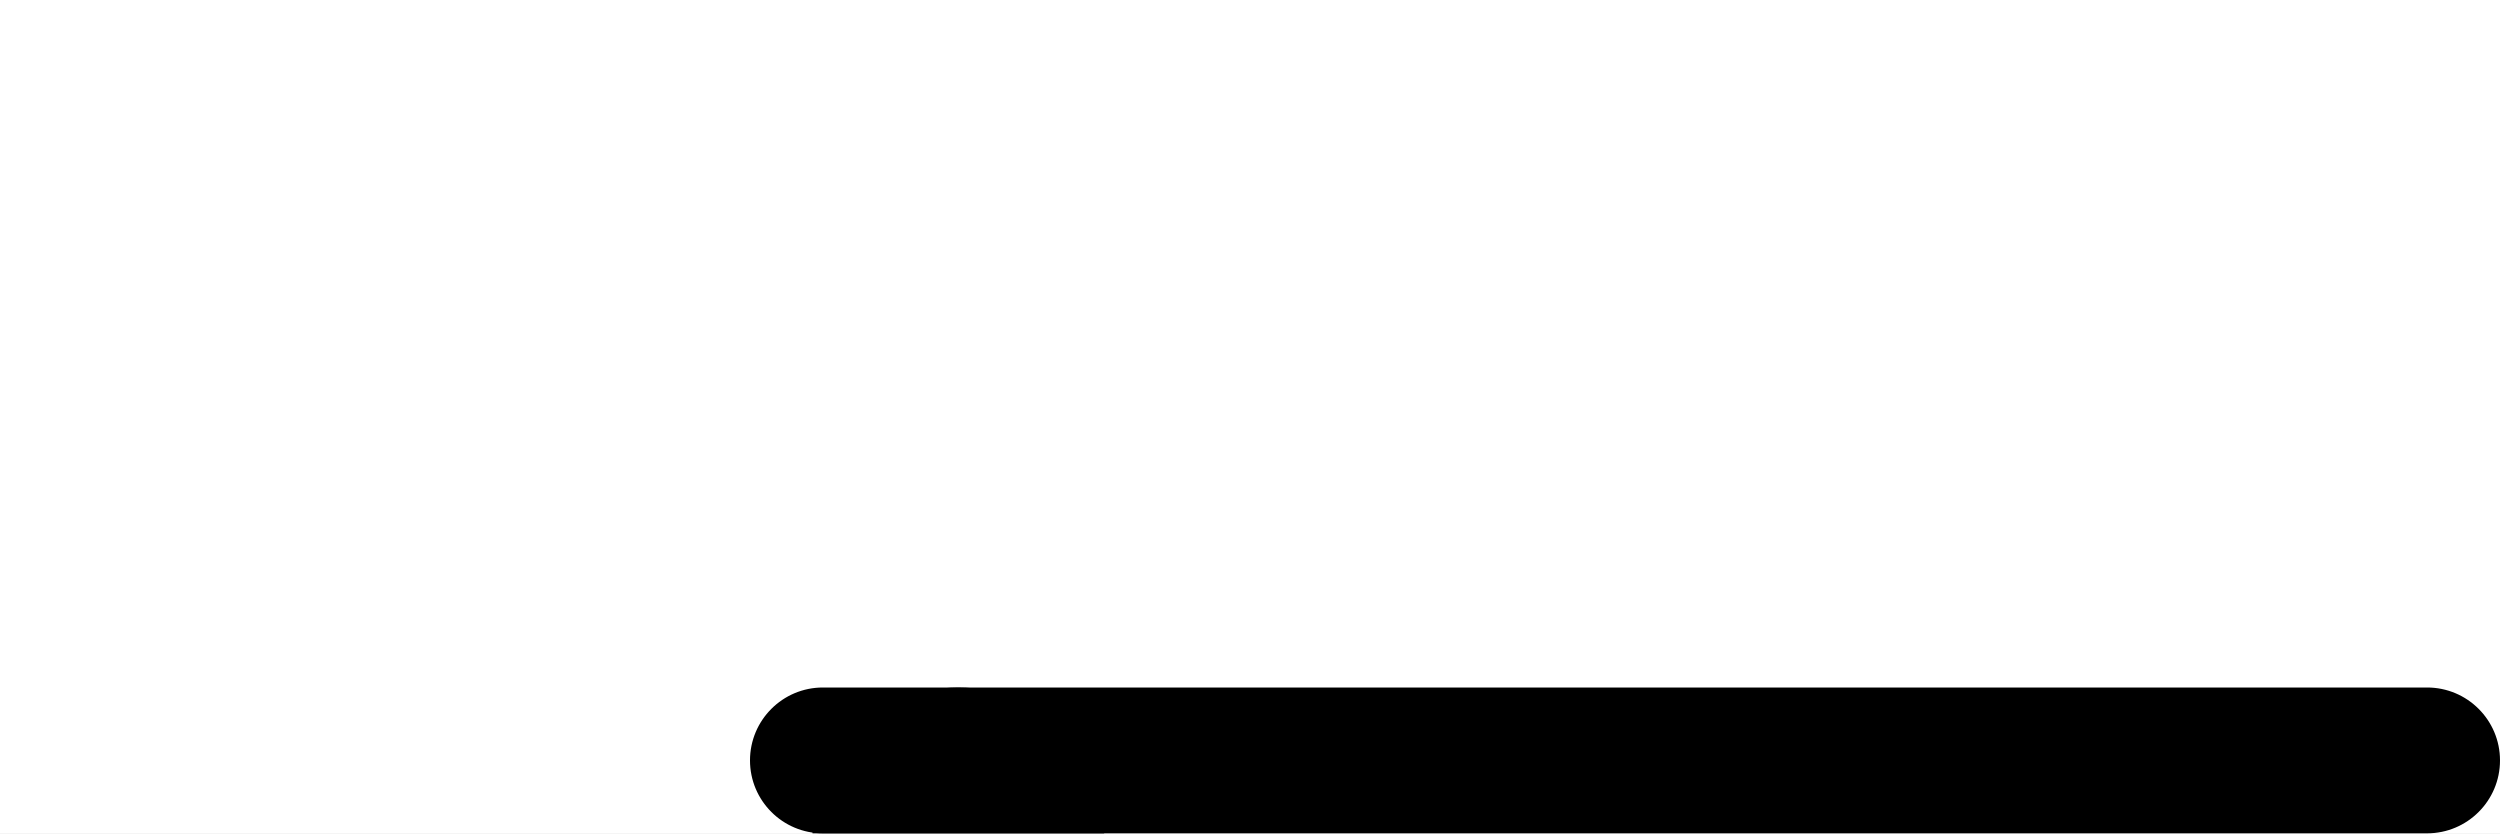
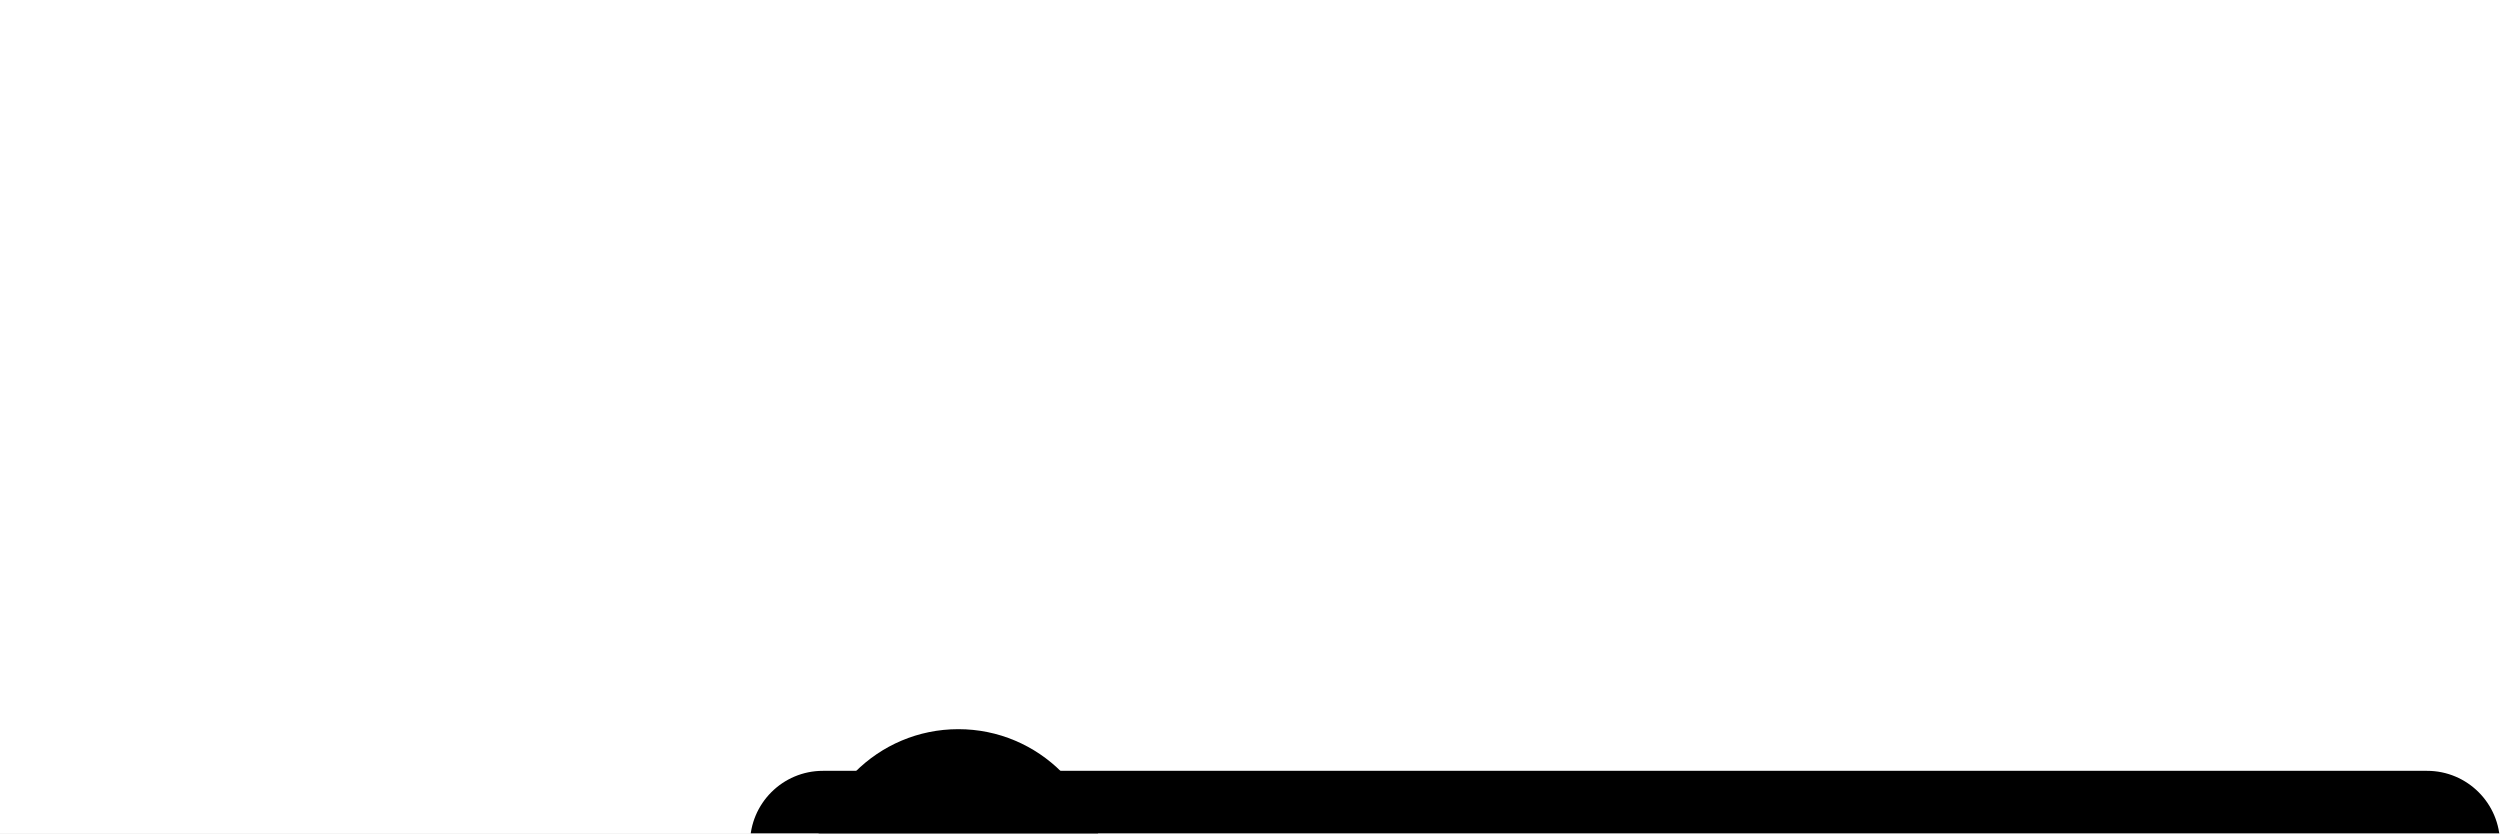
<svg xmlns="http://www.w3.org/2000/svg" viewBox="0 0 600 200" preserveAspectRatio="xMaxYMax slice" style="width: 100%; height: 200px; display: block;">
  <rect width="100%" height="100%" fill="white" />
  <g transform="translate(180, 165)">
-     <rect x="0" y="0" width="420" height="35" rx="17.5" fill="black" />
-     <circle cx="50" cy="35" r="35" fill="black" />
+     <rect x="0" y="20" width="420" height="35" rx="17.5" fill="black" />
+     <circle cx="50" cy="45" r="35" fill="black" />
  </g>
</svg>
